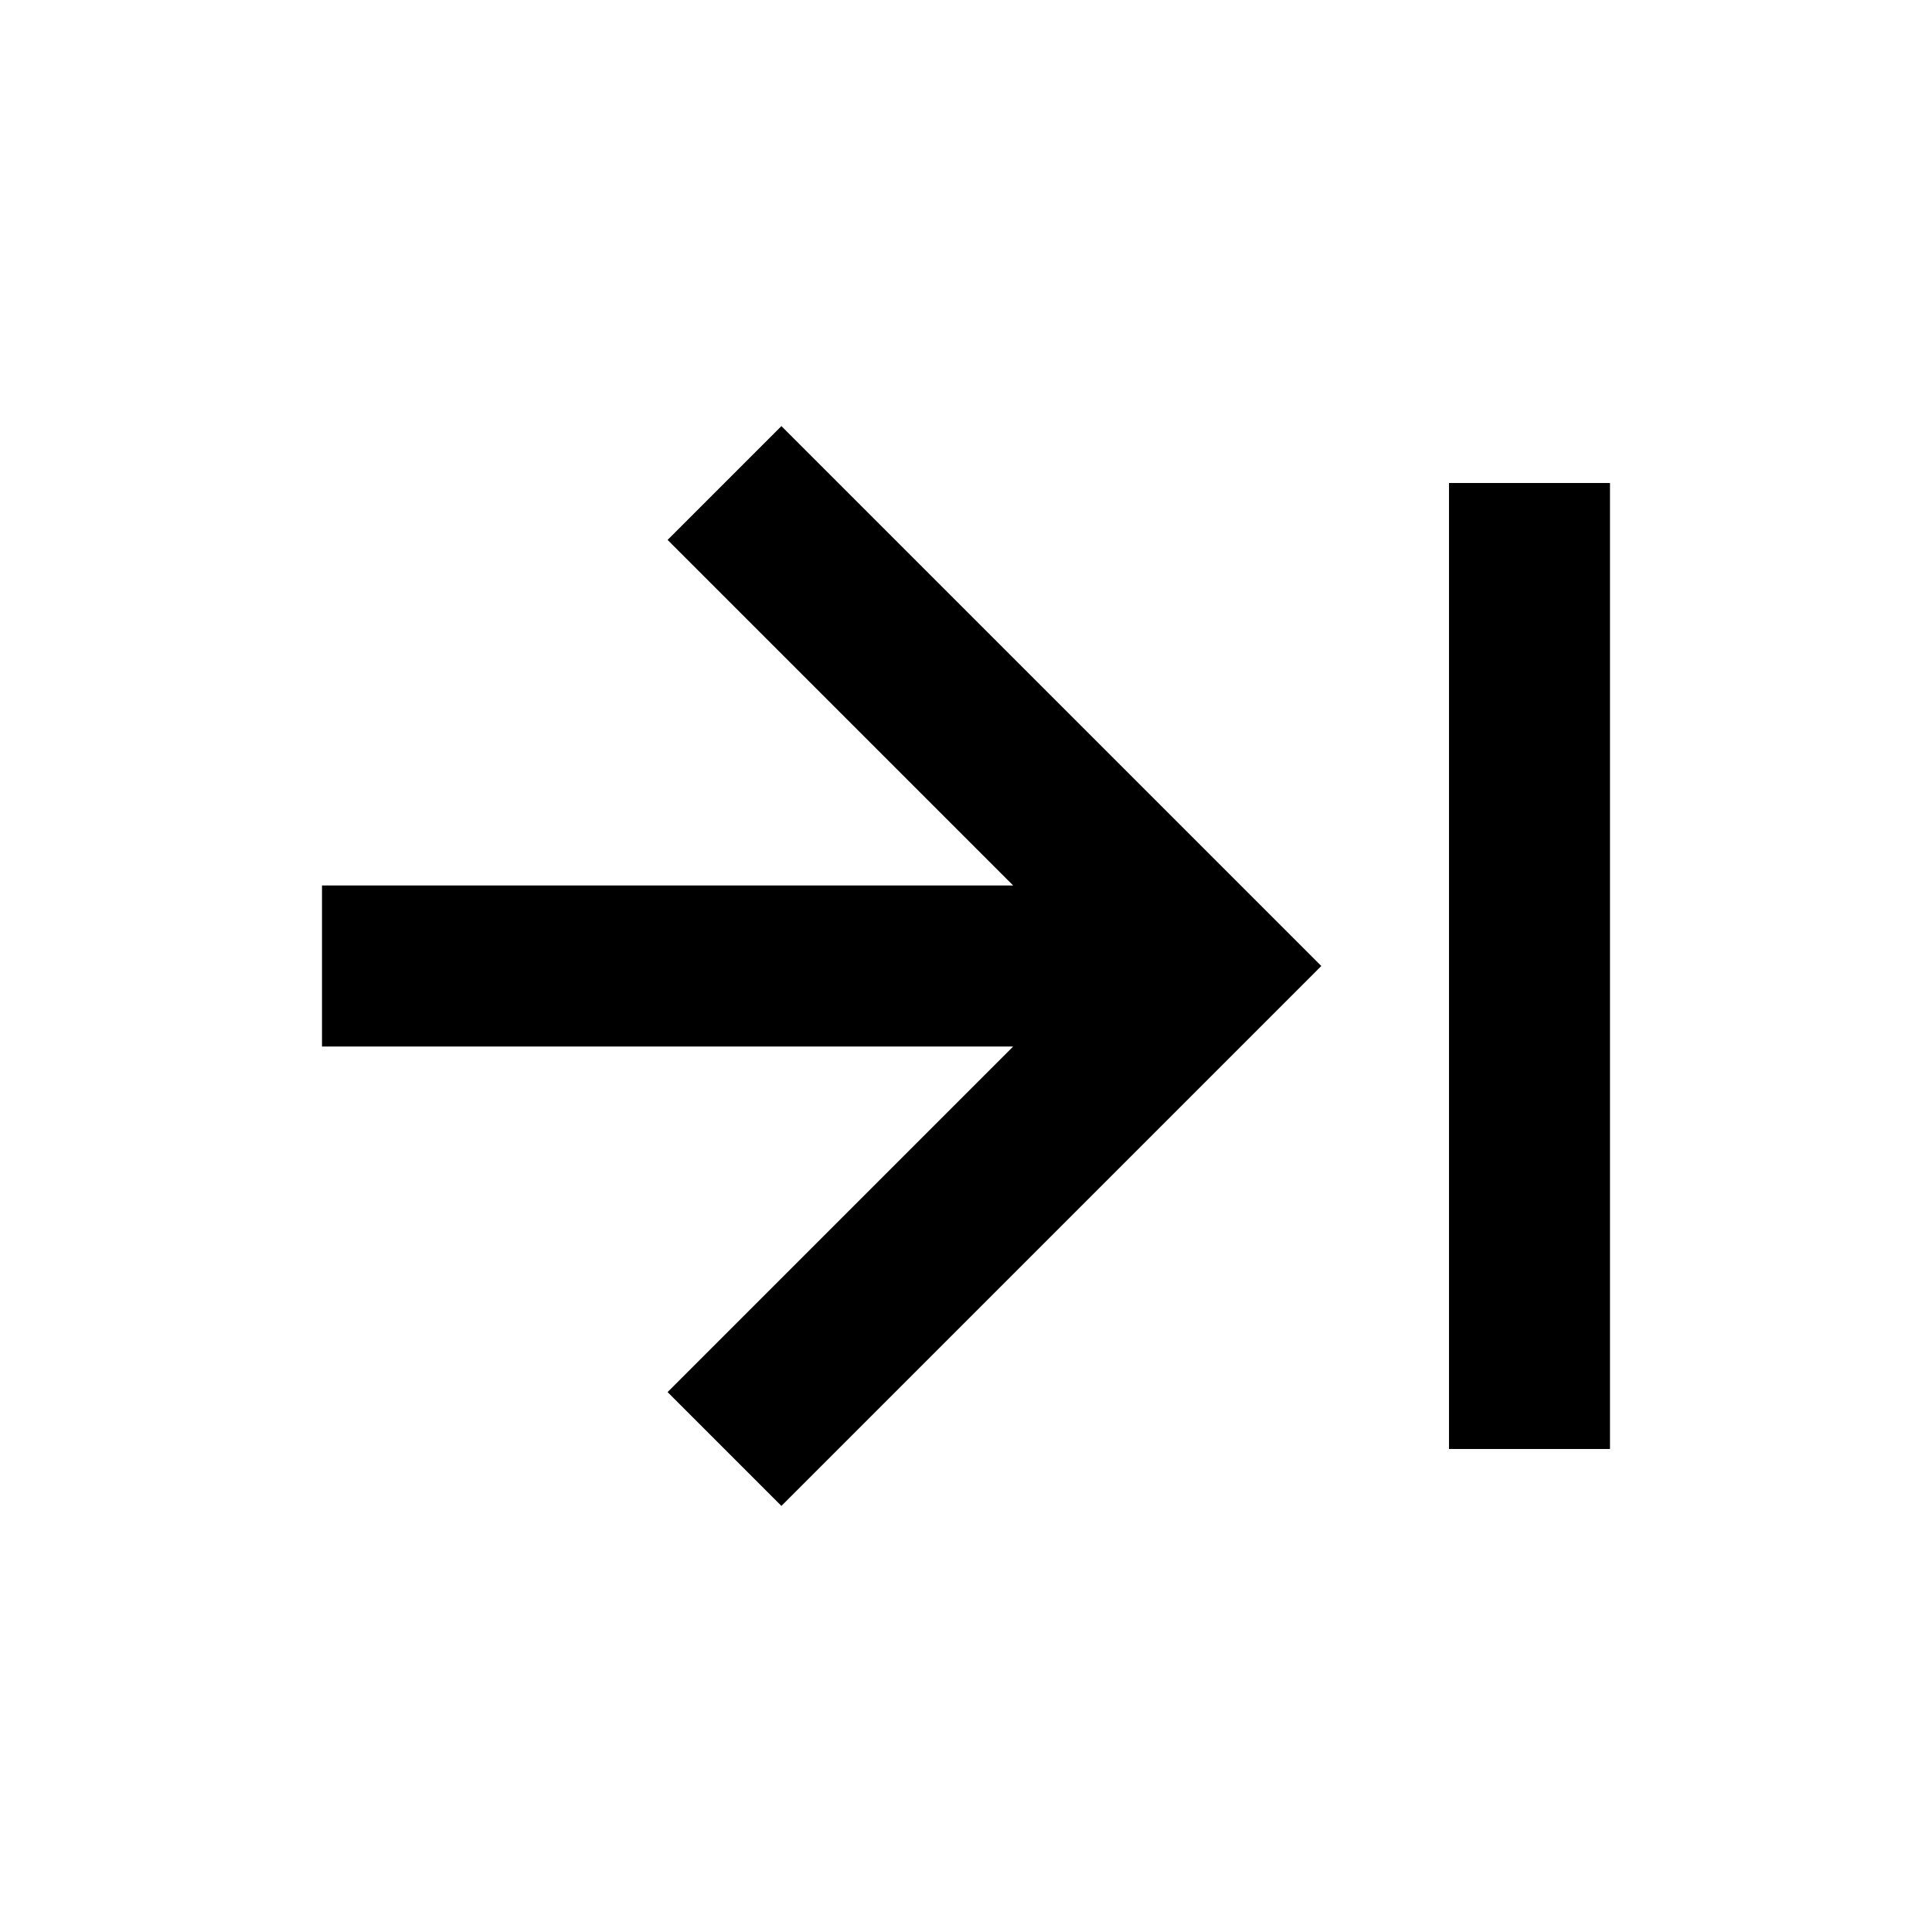
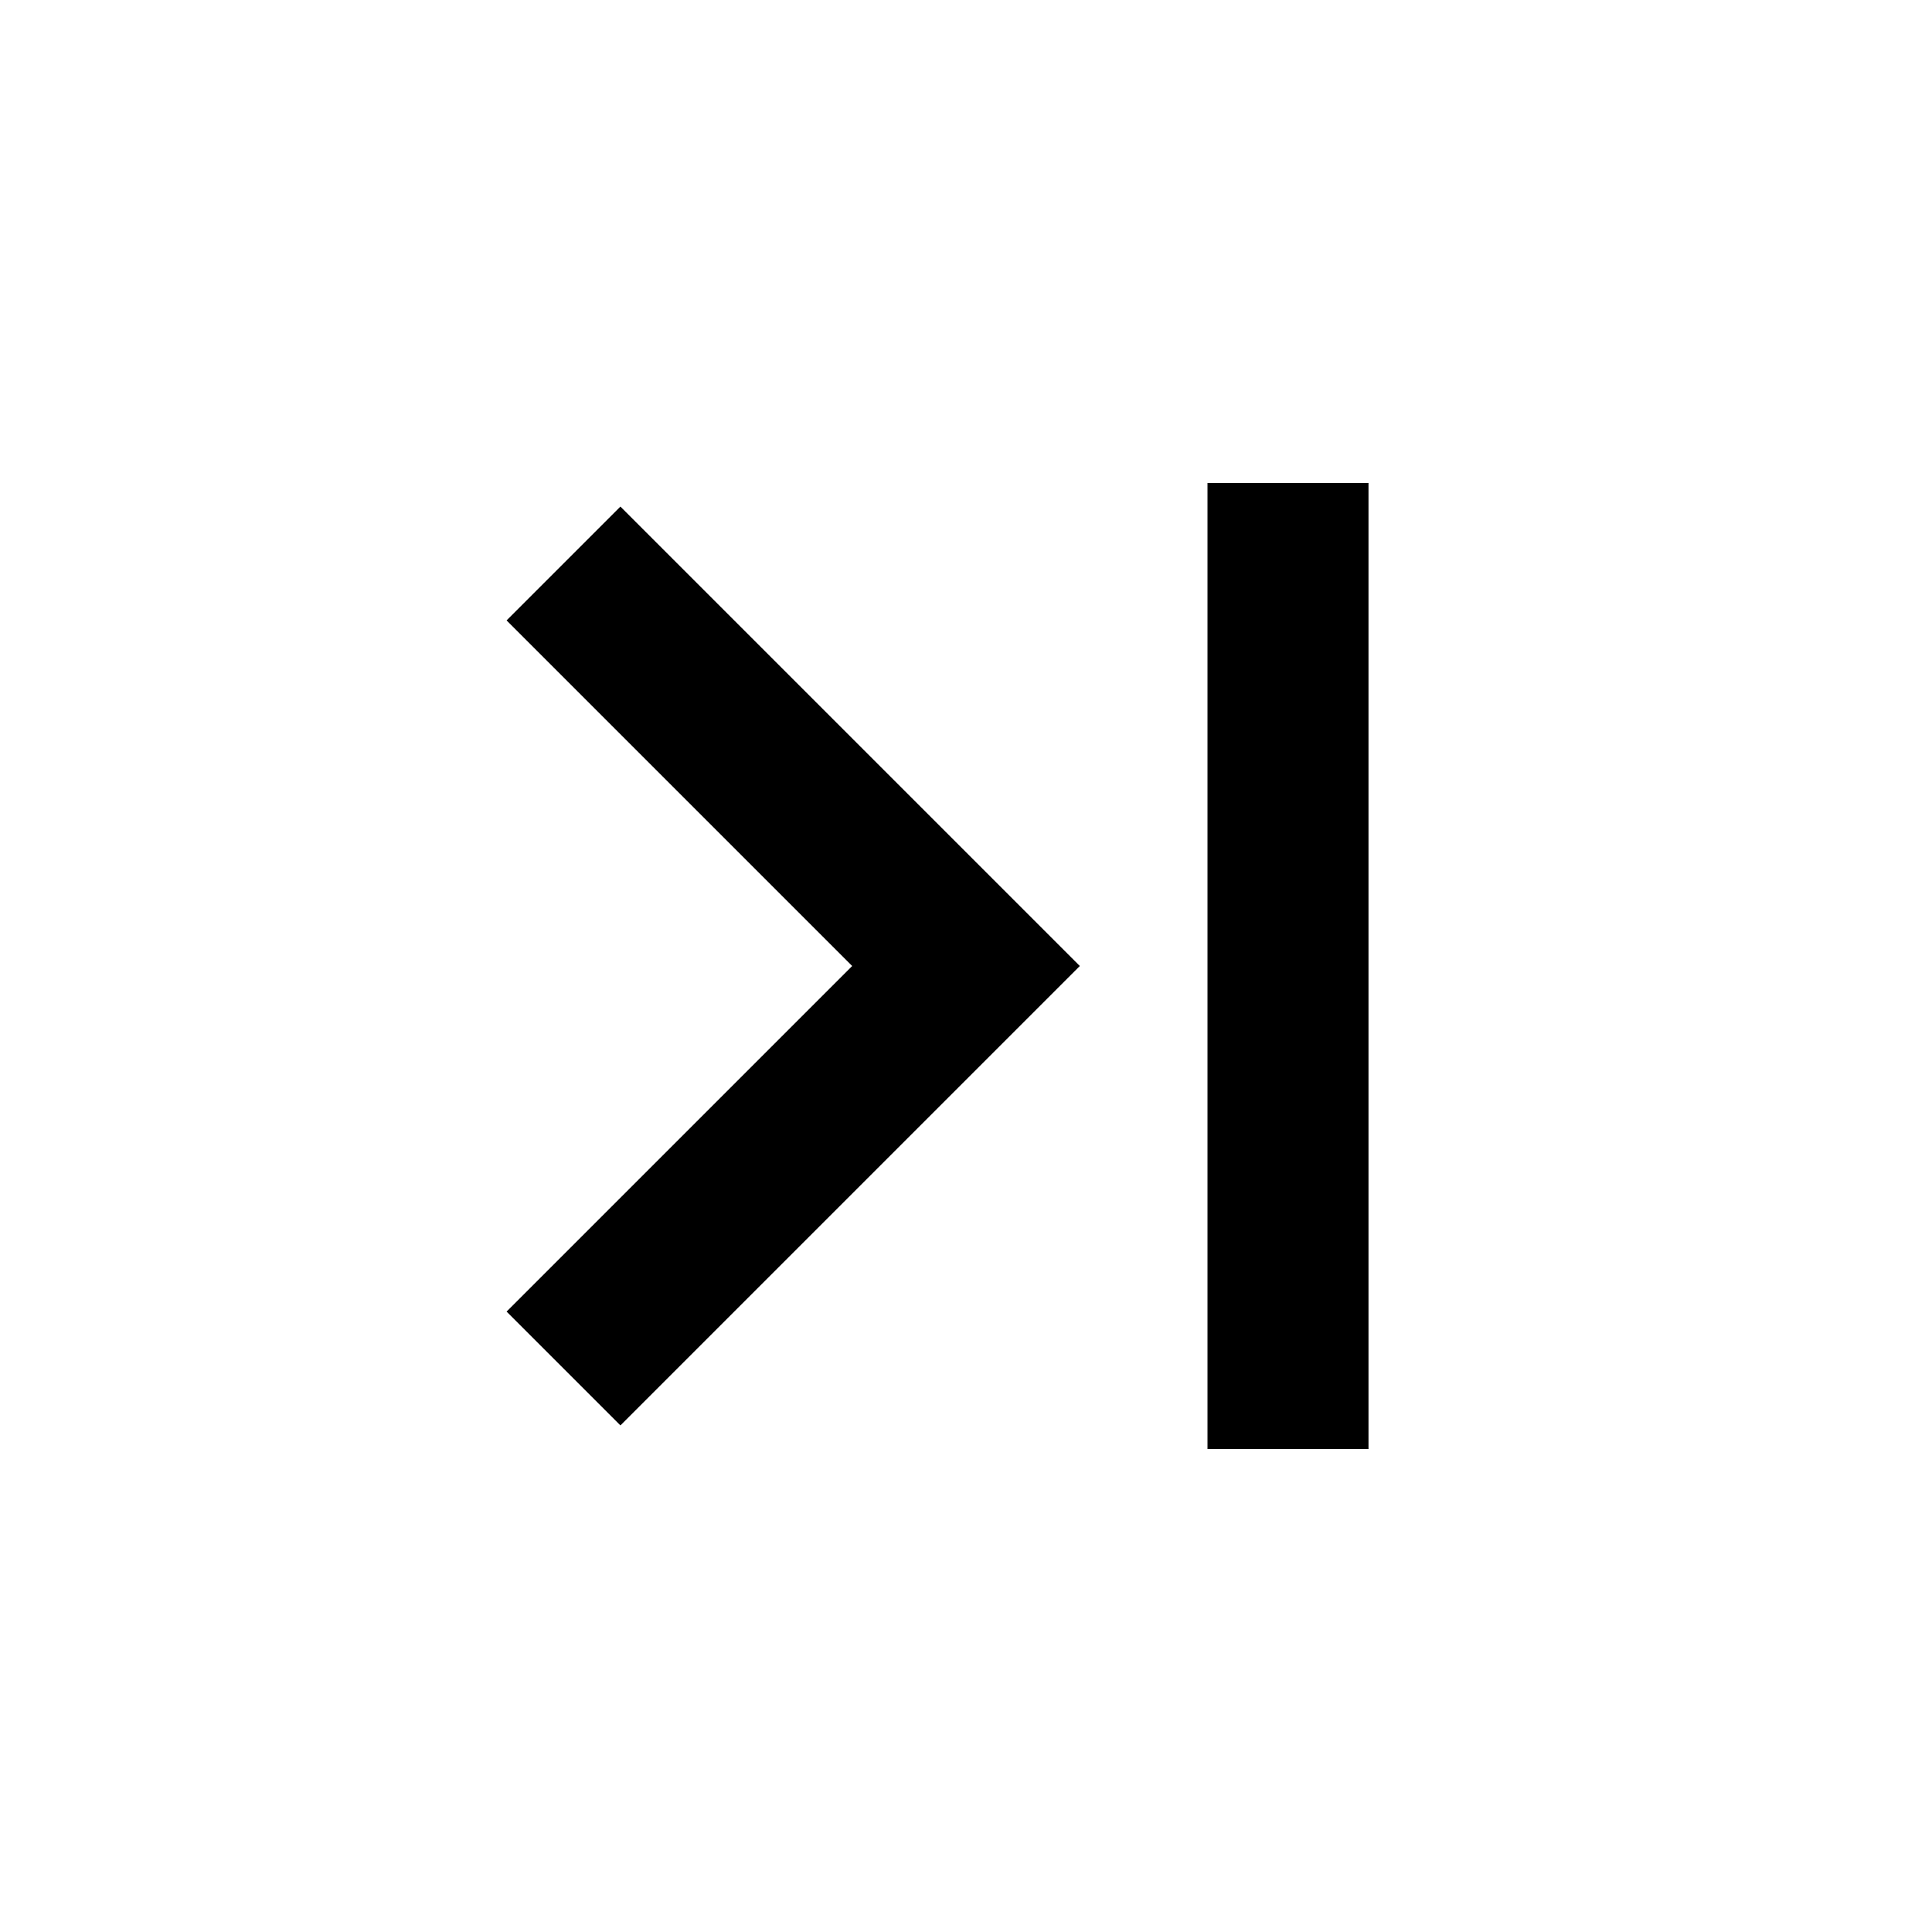
<svg xmlns="http://www.w3.org/2000/svg" fill="#000000" width="800px" height="800px" viewBox="0 0 24 24">
-   <path d="M18 6h2v12h-2zM4 13h8.586l-4.293 4.293 1.414 1.414L16.414 12 9.707 5.293 8.293 6.707 12.586 11H4z" />
+   <path d="M7.707 17.707 13.414 12 7.707 6.293 6.293 7.707 10.586 12l-4.293 4.293zM15 6h2v12h-2z" />
</svg>
